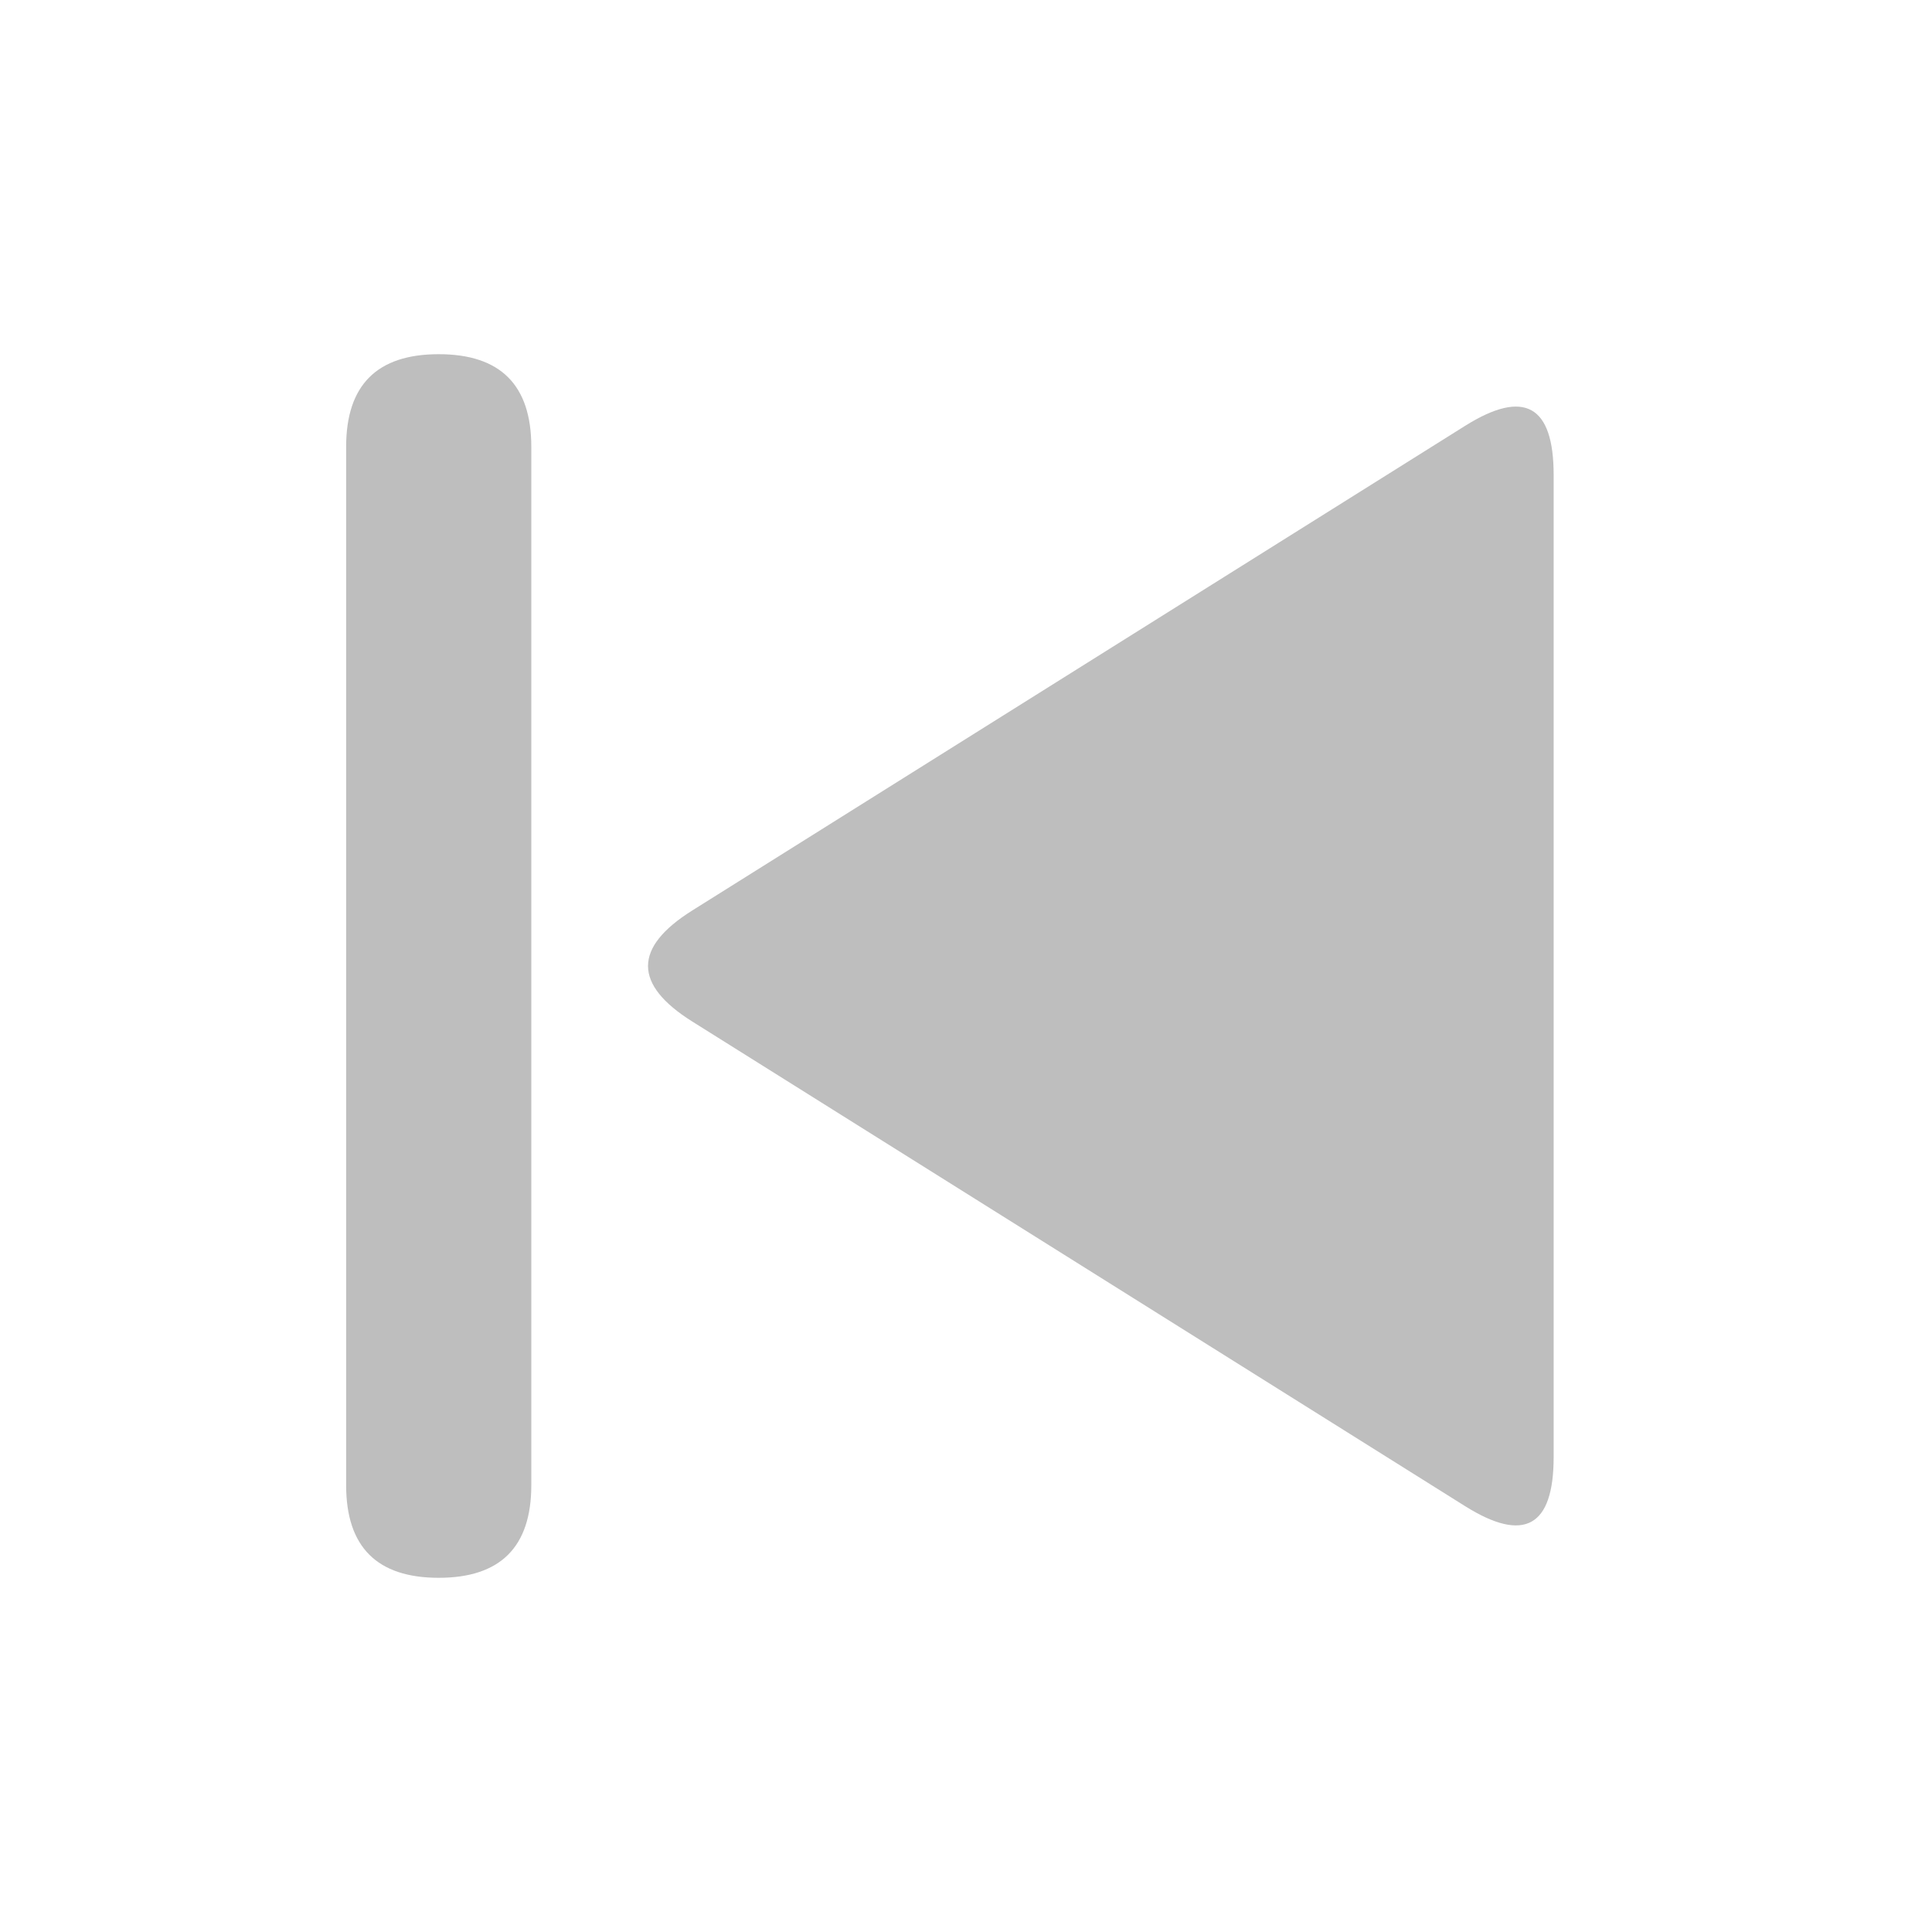
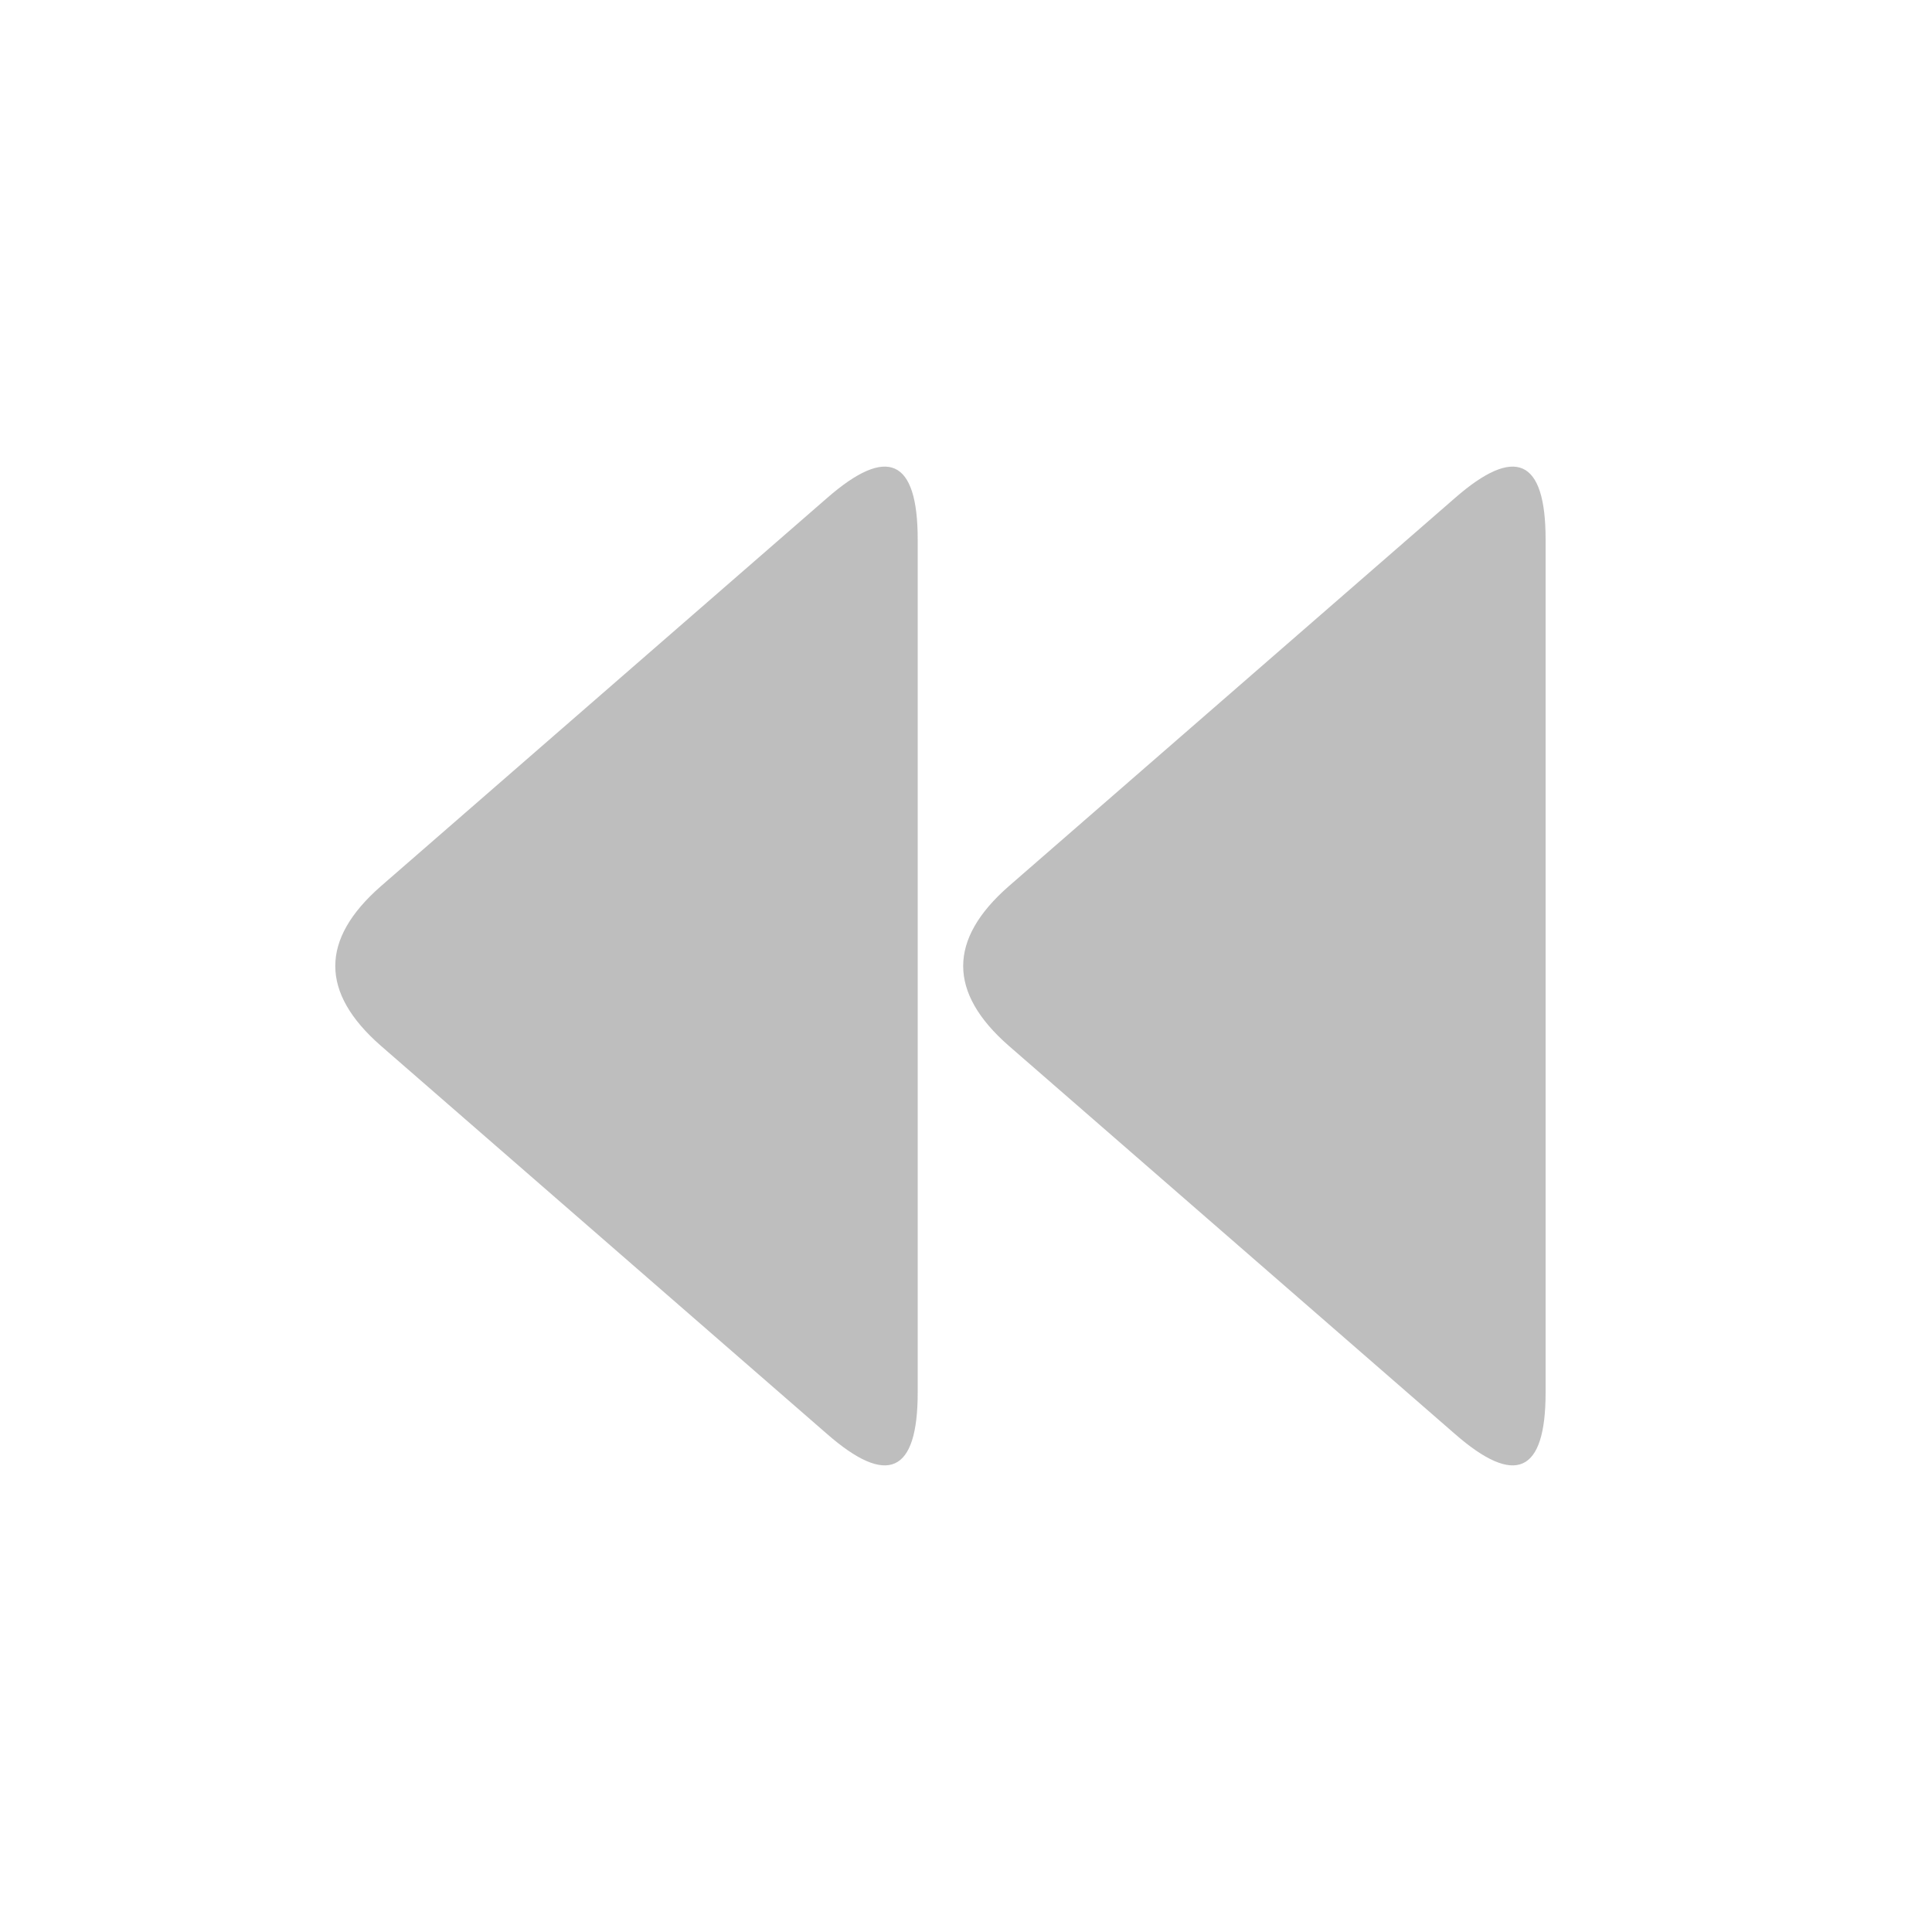
<svg xmlns="http://www.w3.org/2000/svg" width="24" height="24" viewBox="0 0 24 24">
-   <path fill="#bebebe" fill-rule="nonzero" d="M 5.45 4.4 H 5.45 Q 6.6 4.4 6.6 5.55 V 18.45 Q 6.6 19.6 5.45 19.6 H 5.45 Q 4.3 19.6 4.3 18.45 V 5.55 Q 4.3 4.4 5.45 4.4 Z" />
-   <path fill="#bebebe" fill-rule="nonzero" d="M 8.6 12.69 Q 7.5 12 8.6 11.31 L 18.2 5.29 Q 19.3 4.6 19.3 5.9 L 19.3 18.1 Q 19.3 19.4 18.2 18.71 Z" />
+   <path fill="#bebebe" fill-rule="nonzero" d="M 4.73 12.99 Q 3.6 12 4.73 11.01 L 10.27 6.19 Q 11.4 5.2 11.4 6.7 L 11.4 17.3 Q 11.4 18.8 10.27 17.81 Z" />
+   <path fill="#bebebe" fill-rule="nonzero" d="M 12.53 12.99 Q 11.4 12 12.53 11.01 L 18.07 6.19 Q 19.2 5.2 19.2 6.7 L 19.2 17.3 Q 19.2 18.8 18.07 17.81 Z" />
</svg>
